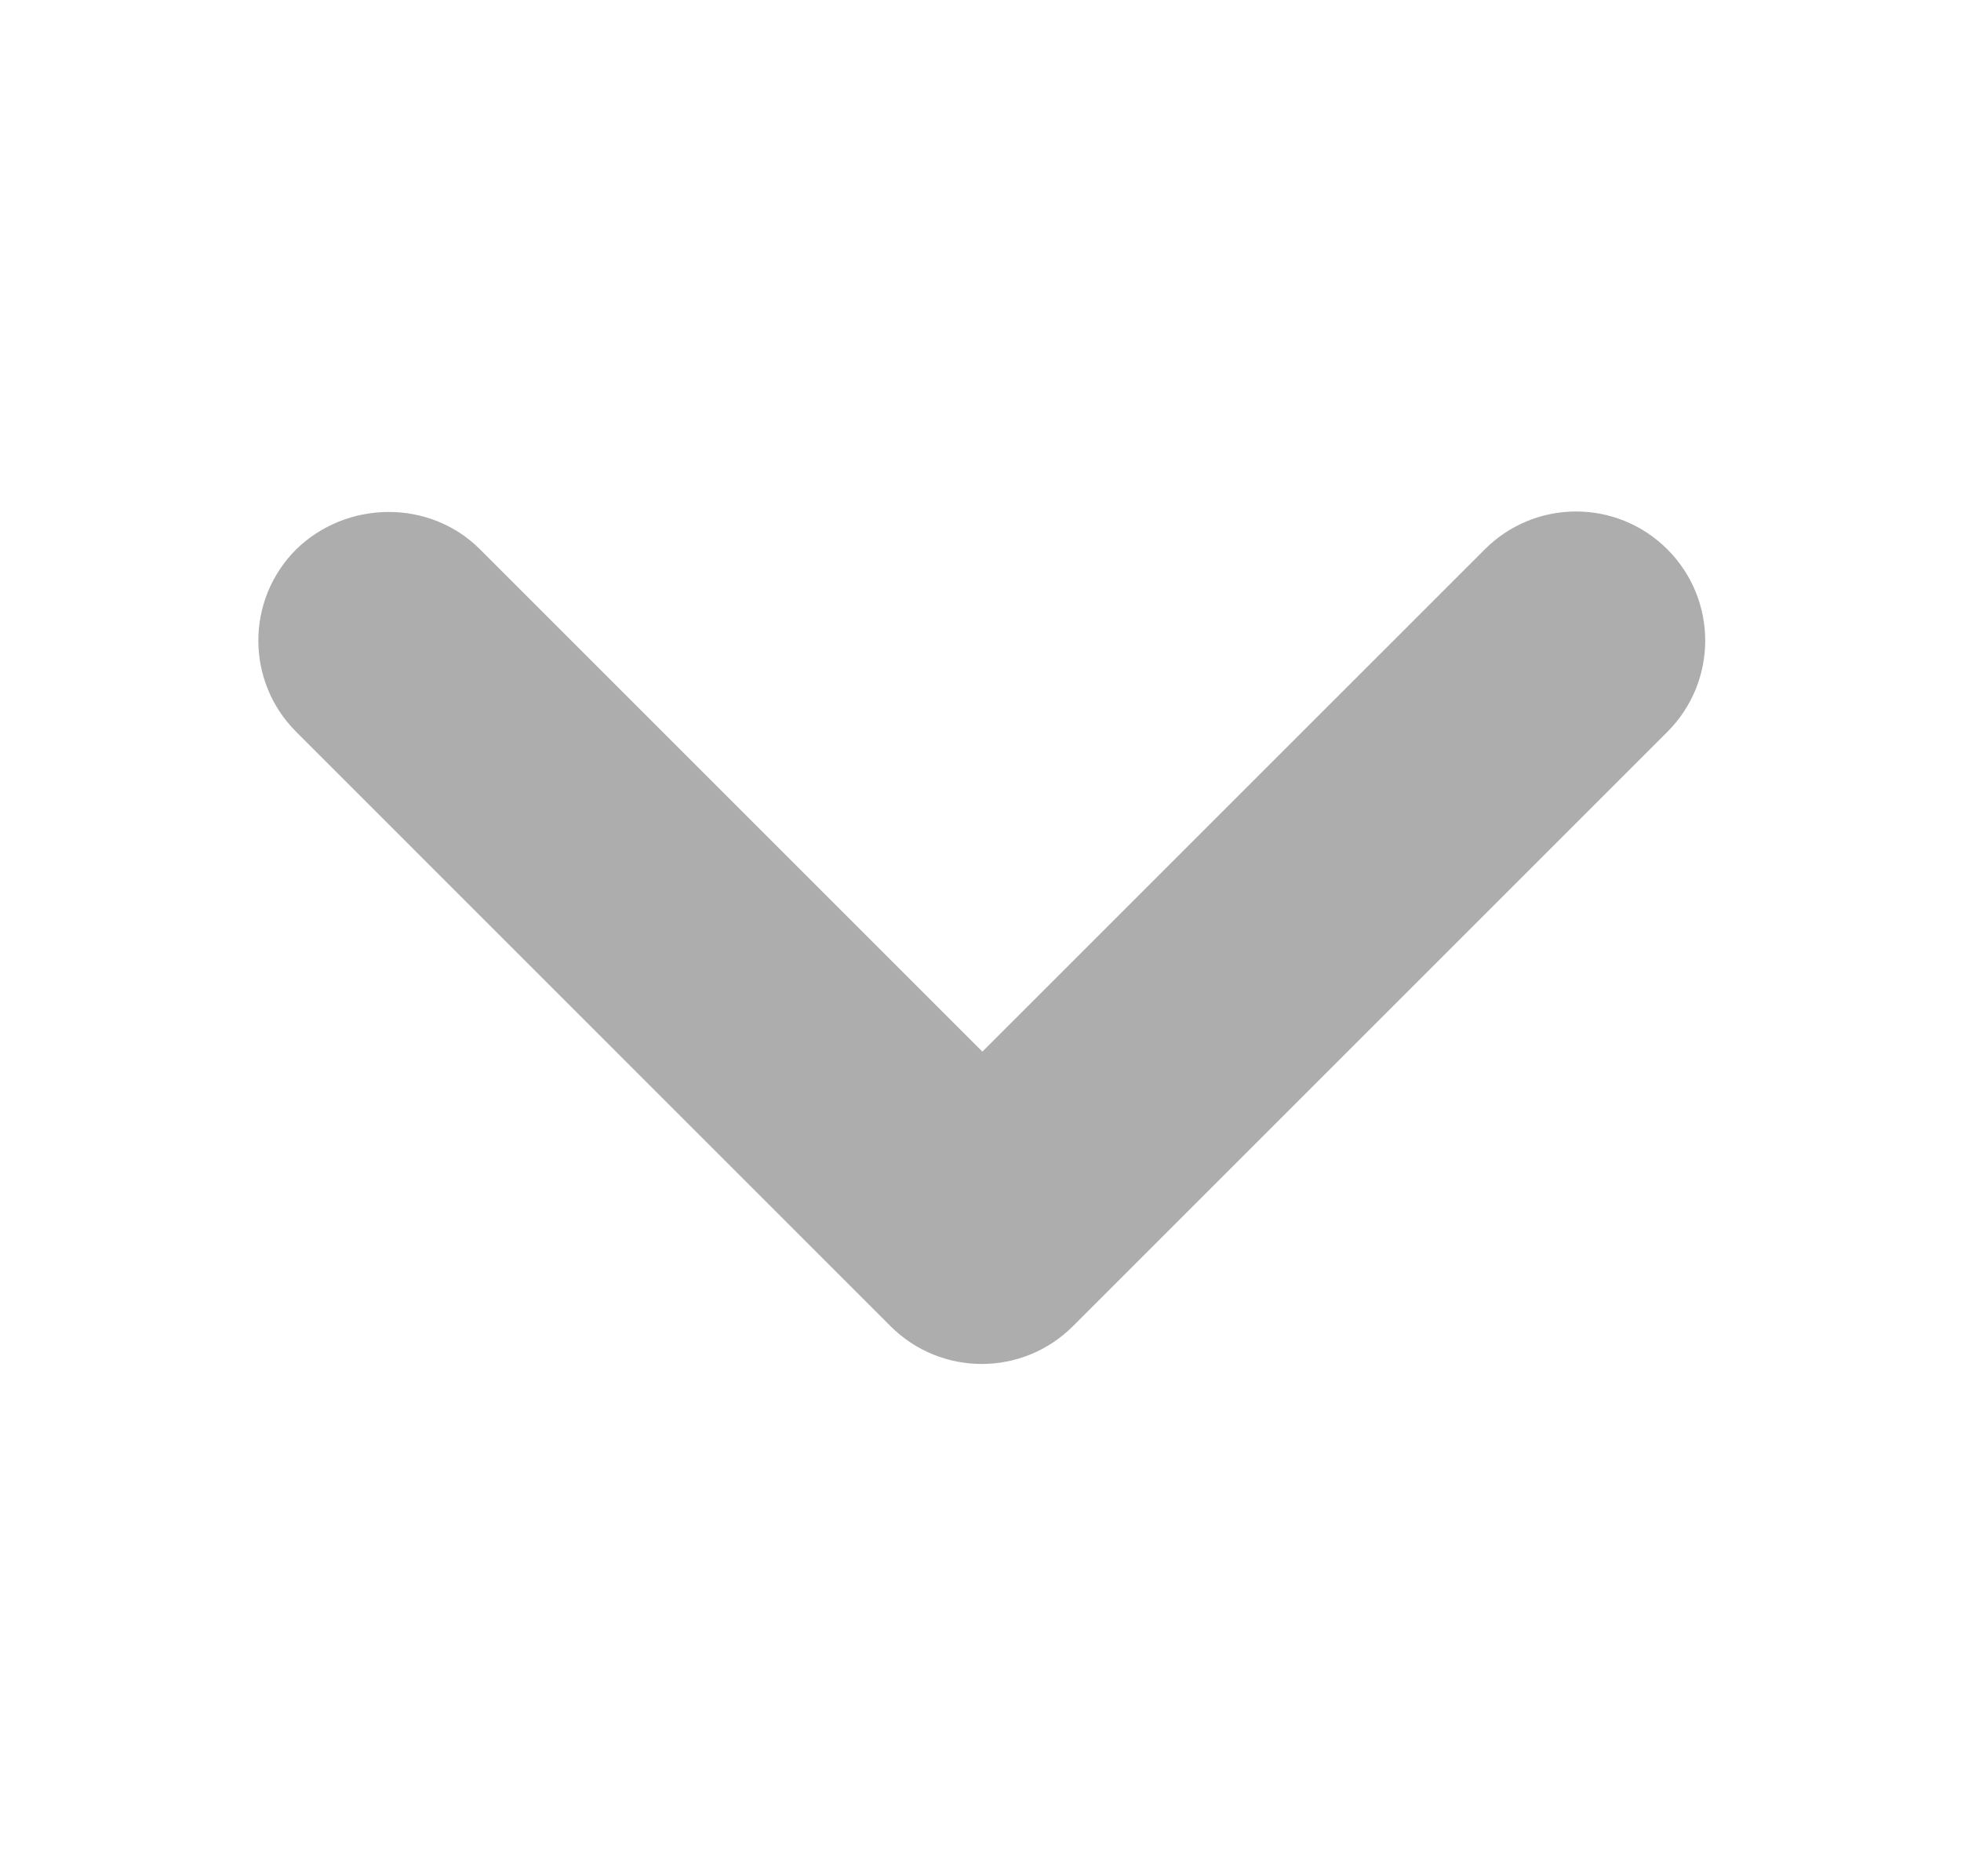
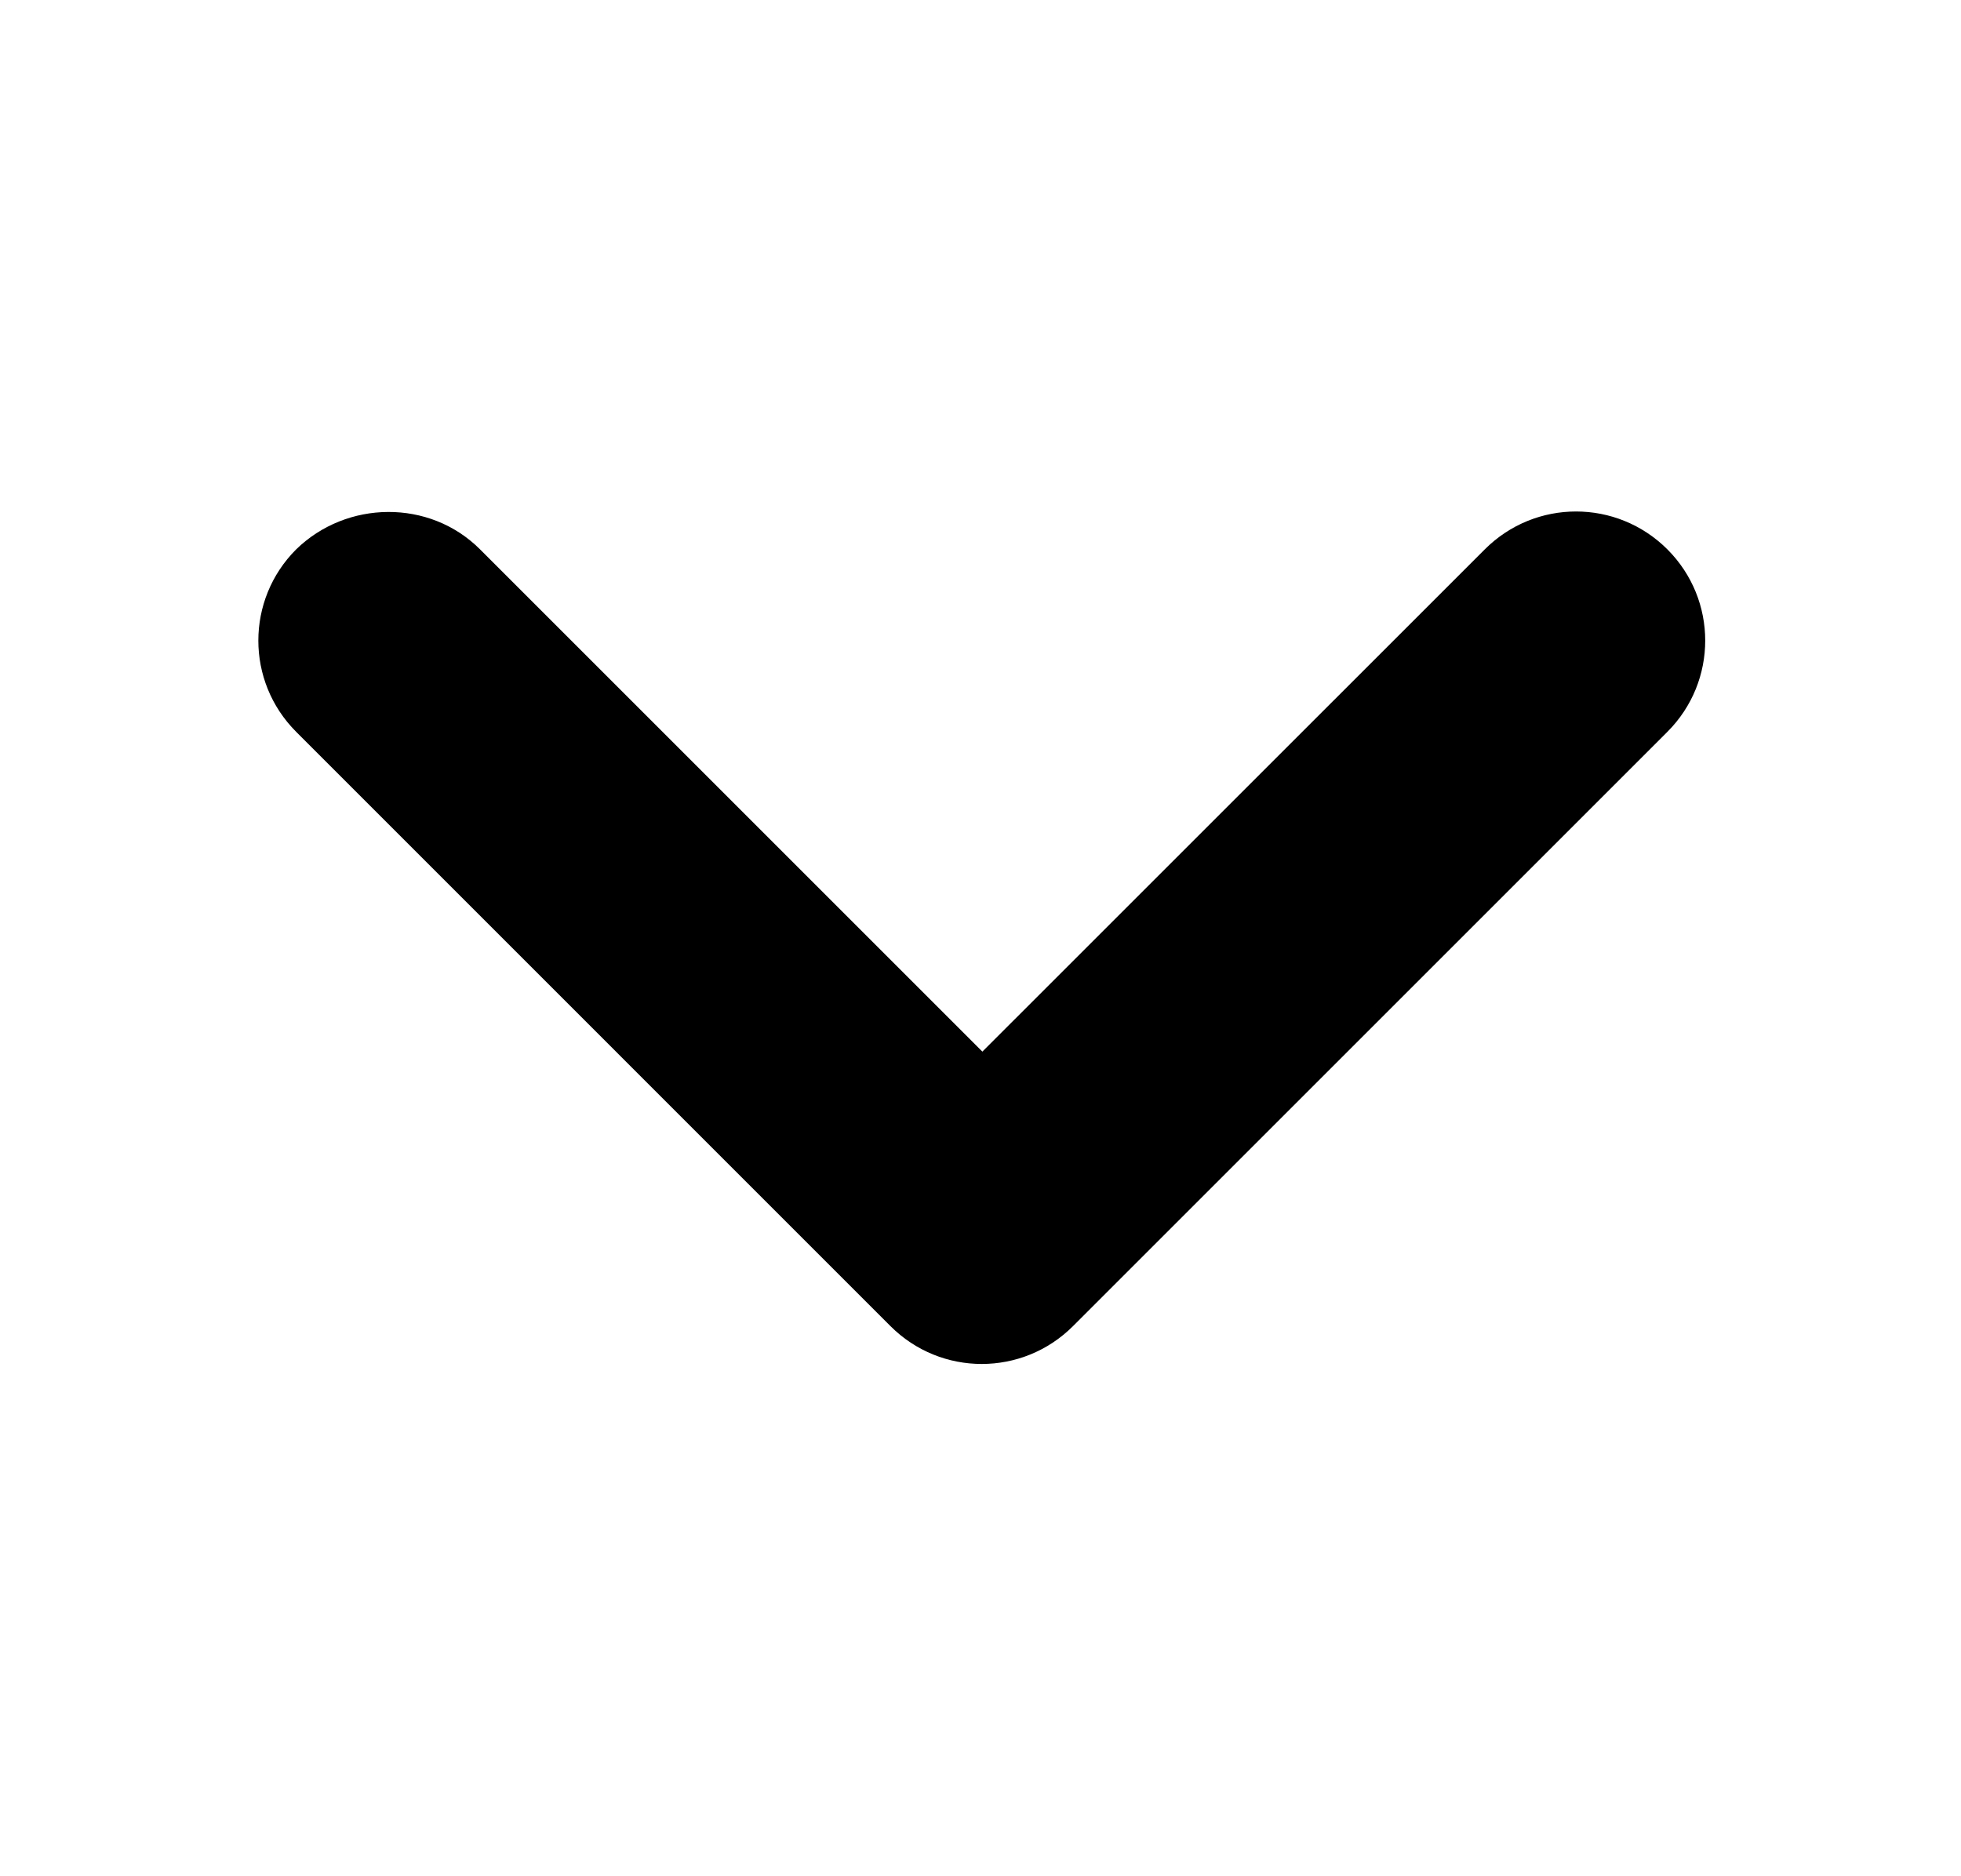
<svg xmlns="http://www.w3.org/2000/svg" width="23" height="22" viewBox="0 0 23 22" fill="none">
-   <path d="M5.63 6.444L11.522 12.336L17.415 6.444C18.007 5.852 18.963 5.852 19.556 6.444C20.148 7.036 20.148 7.993 19.556 8.585L12.585 15.556C11.993 16.148 11.036 16.148 10.444 15.556L3.474 8.585C2.882 7.993 2.882 7.036 3.474 6.444C4.066 5.867 5.038 5.852 5.63 6.444Z" fill="#ADADAD" />
+   <path d="M5.63 6.444L11.522 12.336L17.415 6.444C18.007 5.852 18.963 5.852 19.556 6.444C20.148 7.036 20.148 7.993 19.556 8.585L12.585 15.556C11.993 16.148 11.036 16.148 10.444 15.556L3.474 8.585C2.882 7.993 2.882 7.036 3.474 6.444C4.066 5.867 5.038 5.852 5.63 6.444Z" fill="currentColor" />
</svg>
